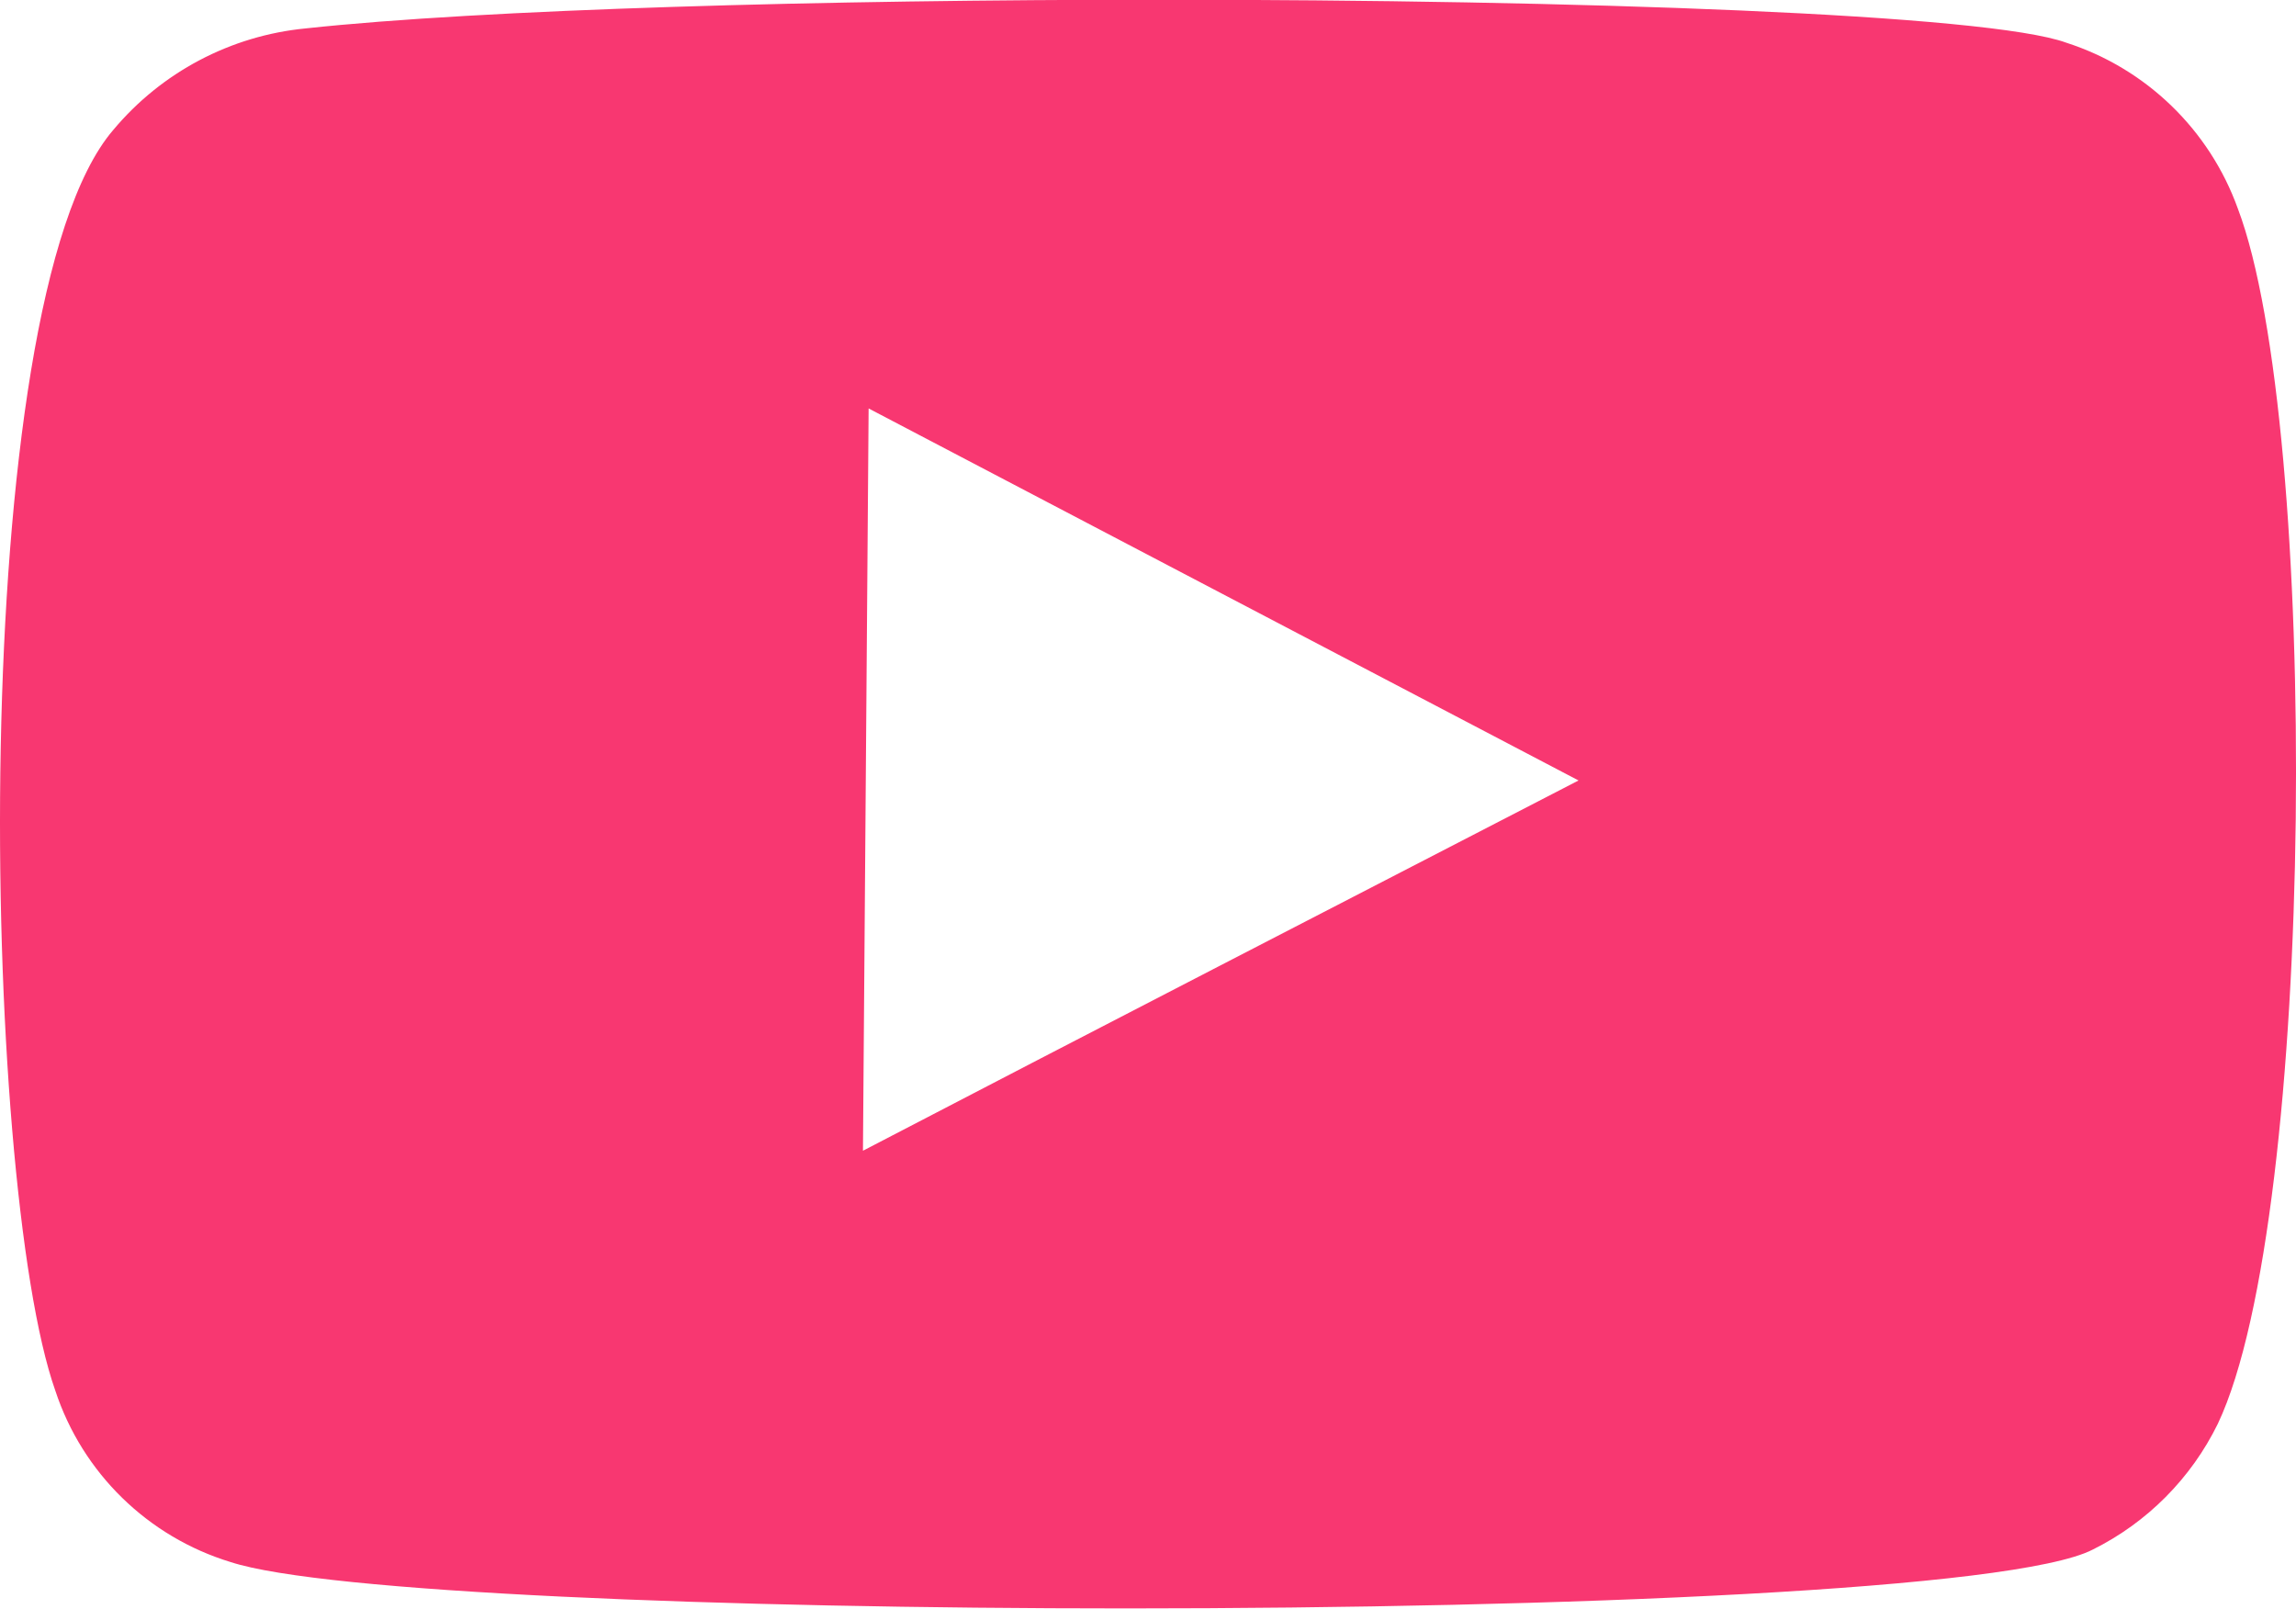
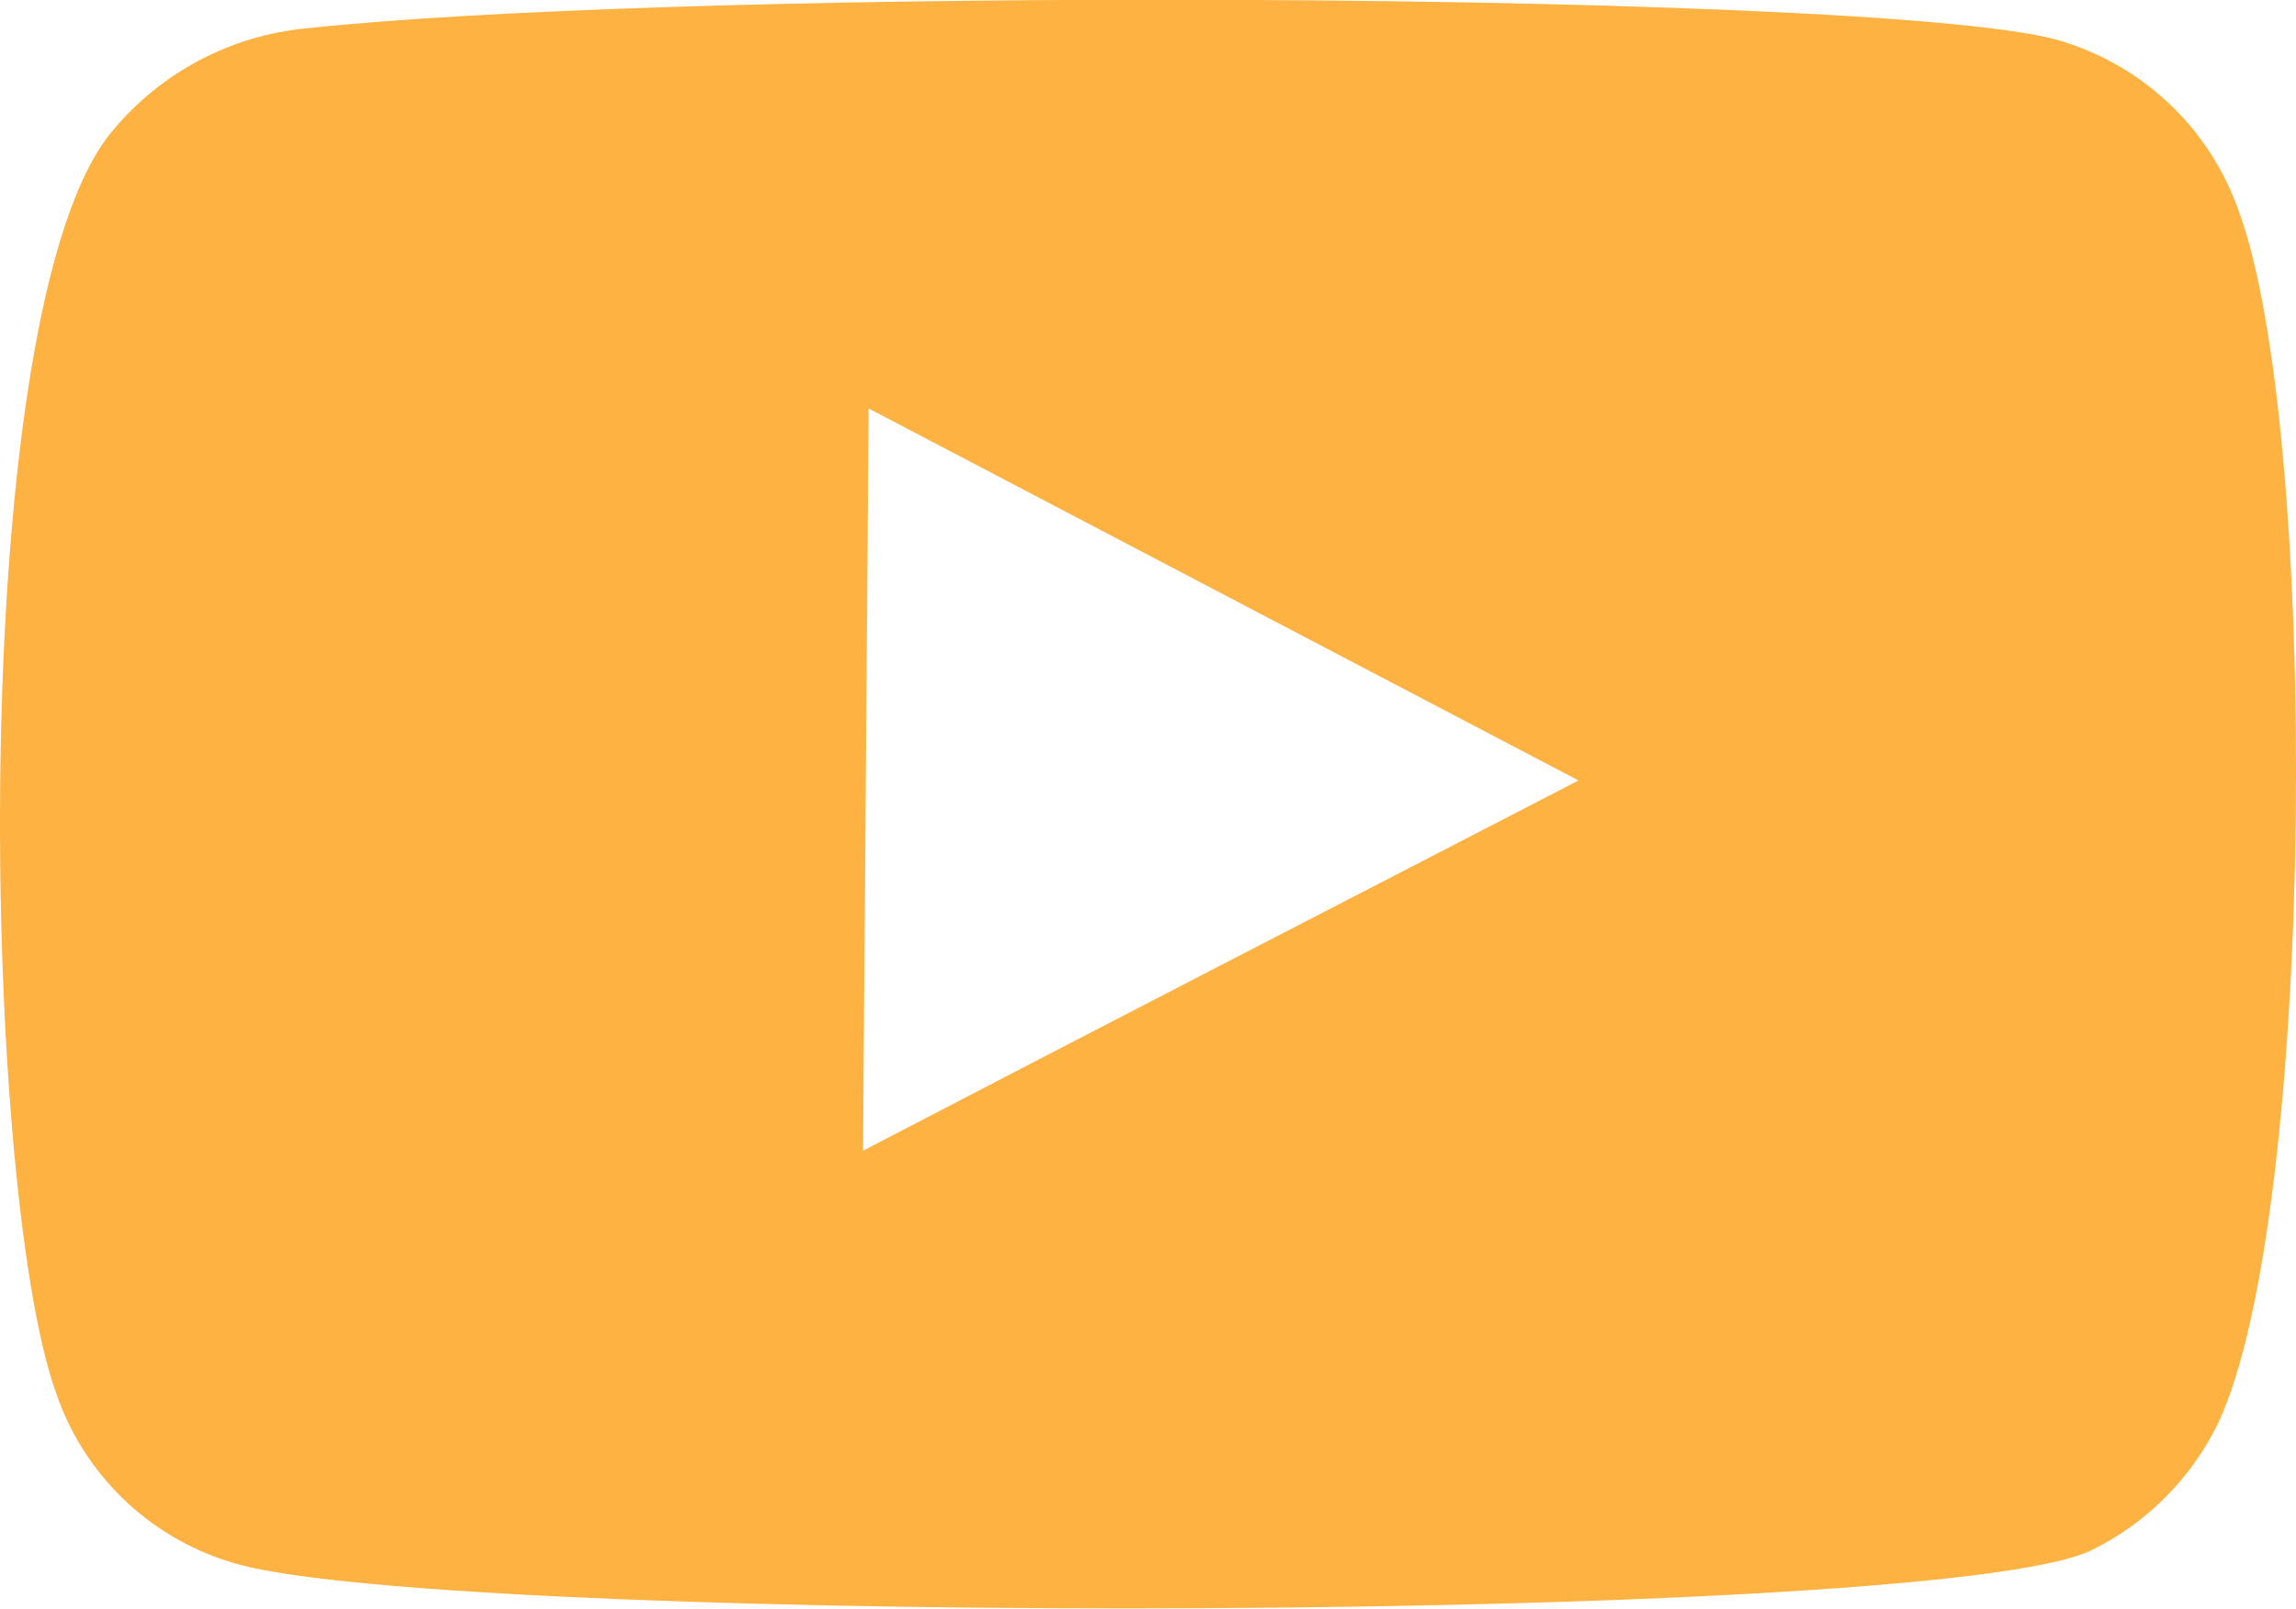
<svg xmlns="http://www.w3.org/2000/svg" width="32.018" height="22.43" viewBox="0 0 32.018 22.43">
  <g id="youtube" transform="translate(120.527 -81.622)">
    <g id="Grupo_145" data-name="Grupo 145">
-       <path id="Caminho_283" data-name="Caminho 283" d="M-89.32,84.531c1.146,3.023,1.1,14.035-.279,16.946a3.85,3.85,0,0,1-1.743,1.754c-1.079.558-7.343.821-13.48.821-5.65,0-11.191-.223-12.488-.646a3.714,3.714,0,0,1-2.445-2.389c-1.035-2.924-1.265-15.167.806-17.581a4,4,0,0,1,2.686-1.418c2.462-.266,7.212-.4,11.9-.4,5.833,0,11.564.2,12.652.6A3.772,3.772,0,0,1-89.32,84.531ZM-108.494,97.67c3.323-1.73,6.633-3.434,9.98-5.164-3.321-1.742-6.605-3.458-9.9-5.188-.027,3.459-.053,6.881-.079,10.352" fill="#f83771" />
+       <path id="Caminho_283" data-name="Caminho 283" d="M-89.32,84.531c1.146,3.023,1.1,14.035-.279,16.946a3.85,3.85,0,0,1-1.743,1.754c-1.079.558-7.343.821-13.48.821-5.65,0-11.191-.223-12.488-.646a3.714,3.714,0,0,1-2.445-2.389c-1.035-2.924-1.265-15.167.806-17.581a4,4,0,0,1,2.686-1.418c2.462-.266,7.212-.4,11.9-.4,5.833,0,11.564.2,12.652.6A3.772,3.772,0,0,1-89.32,84.531ZM-108.494,97.67c3.323-1.73,6.633-3.434,9.98-5.164-3.321-1.742-6.605-3.458-9.9-5.188-.027,3.459-.053,6.881-.079,10.352" fill="#FDB242" />
    </g>
  </g>
</svg>
